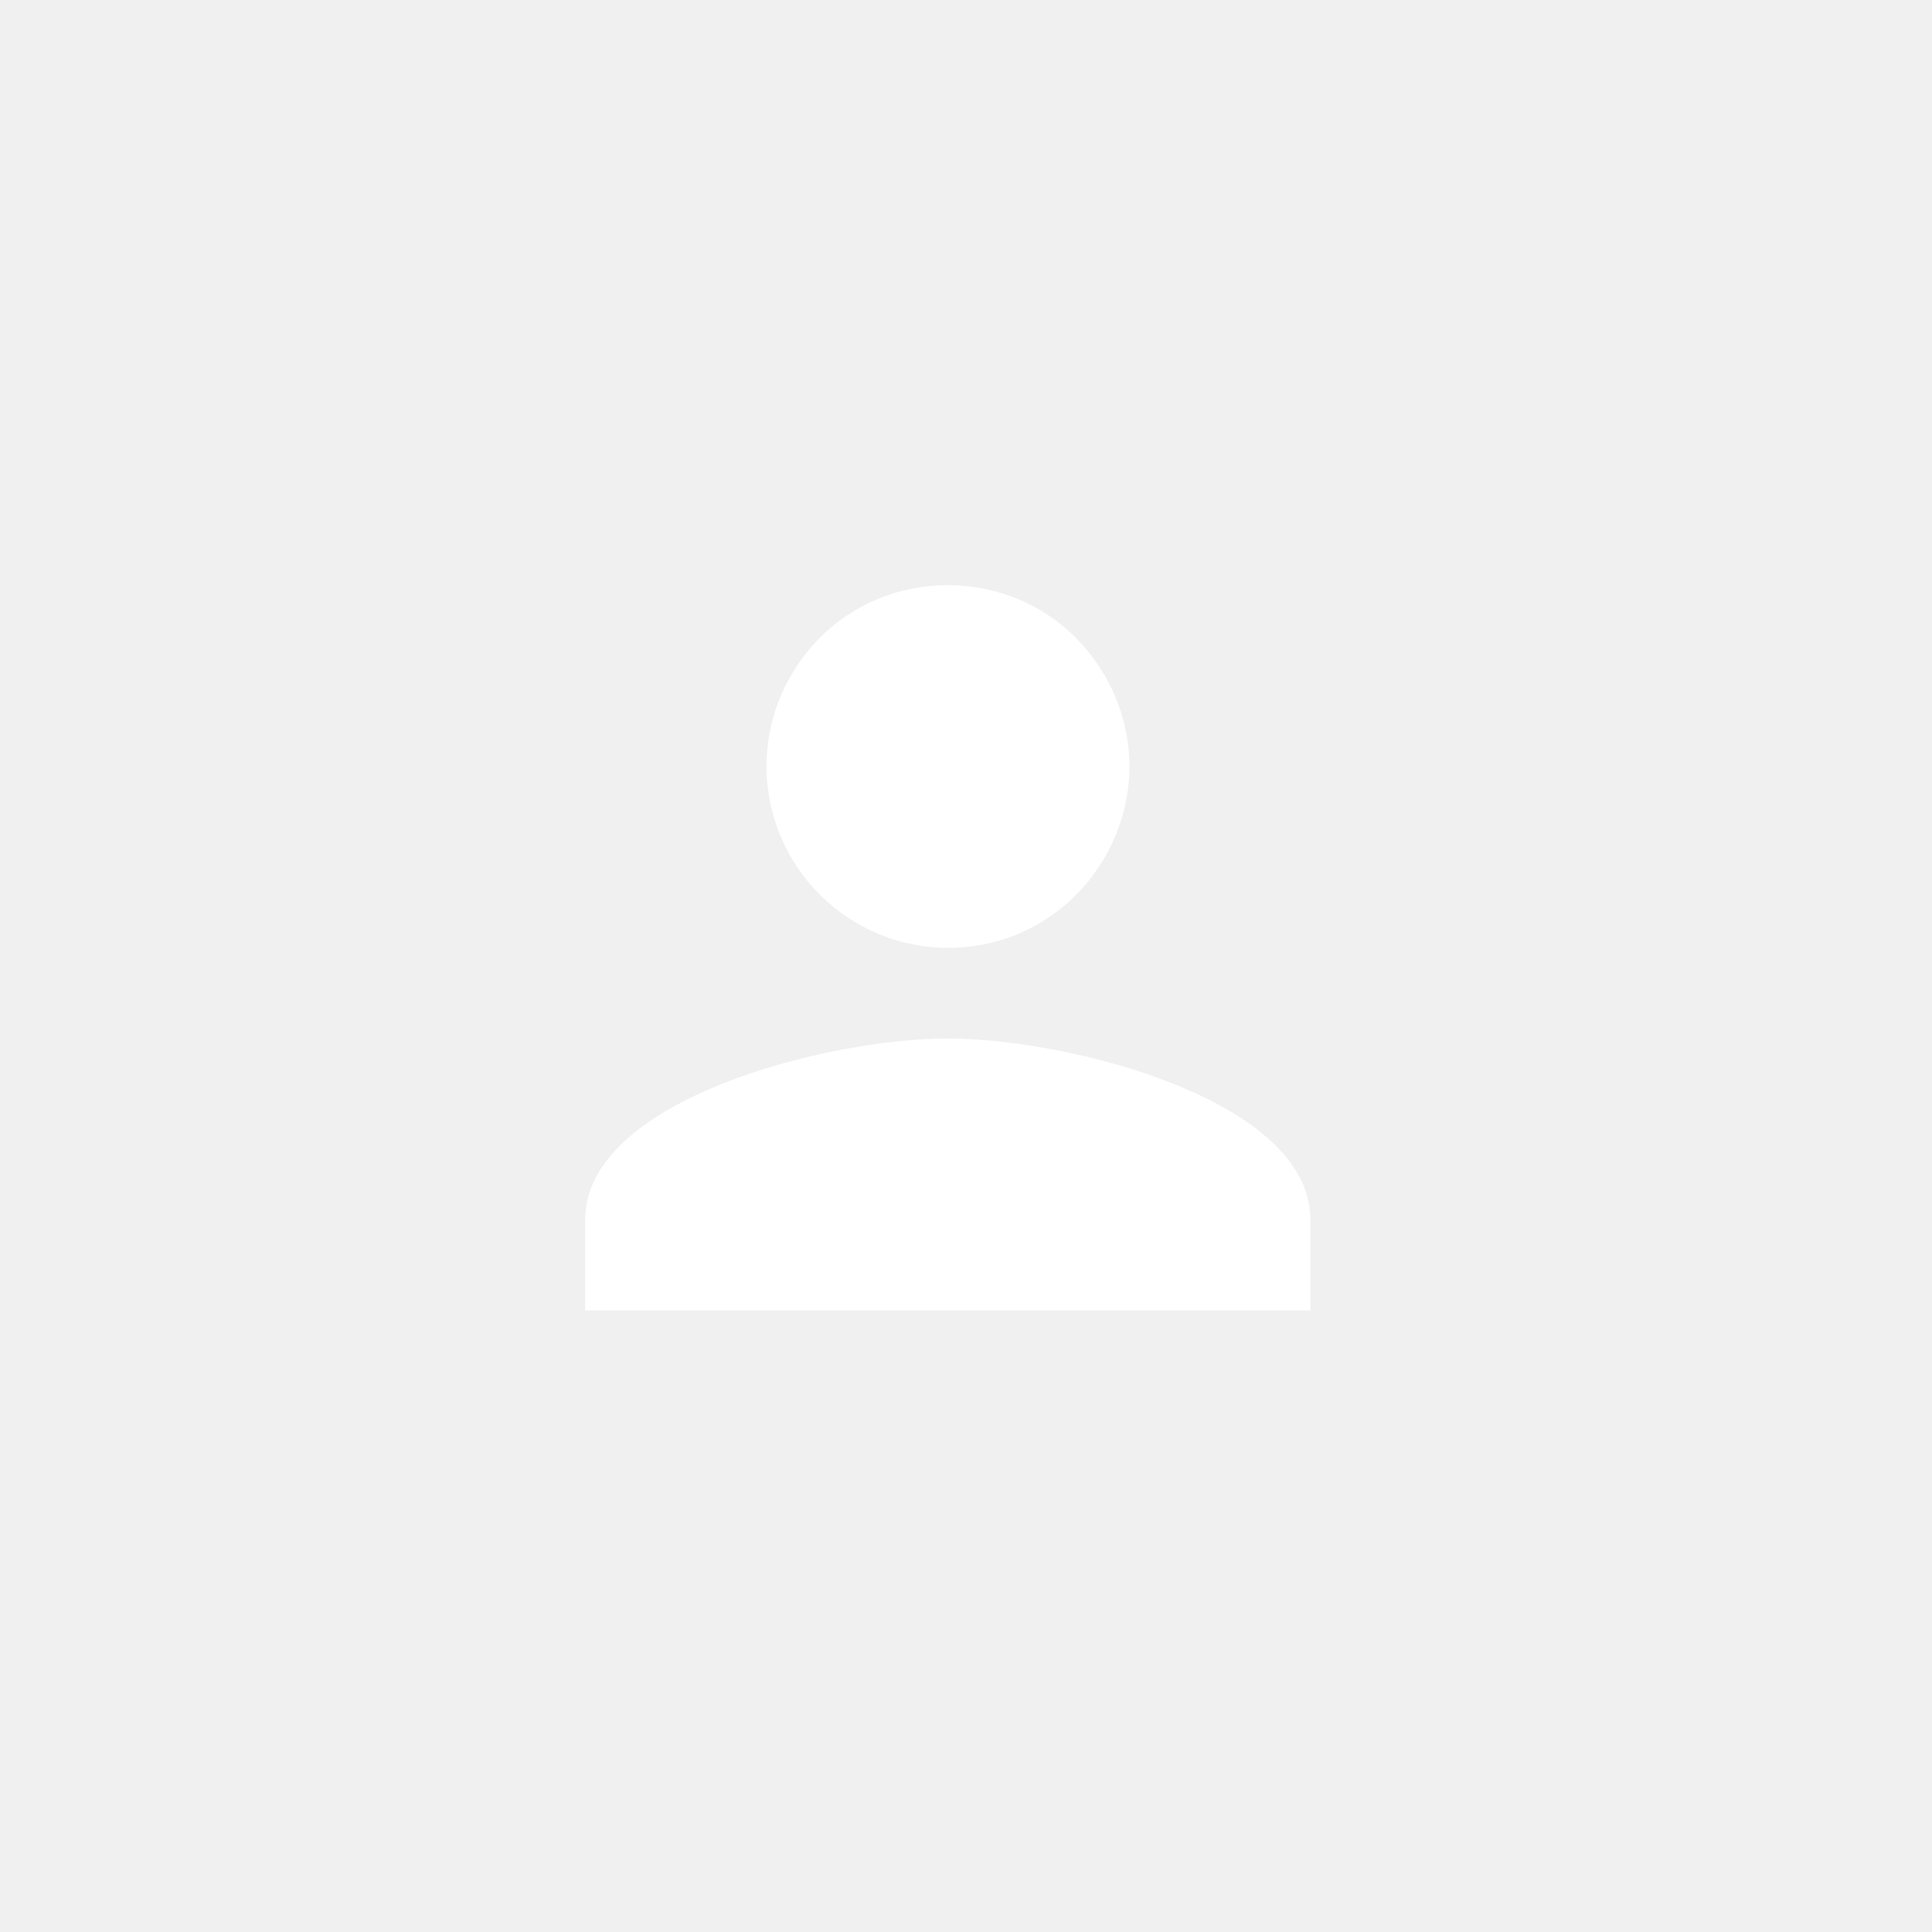
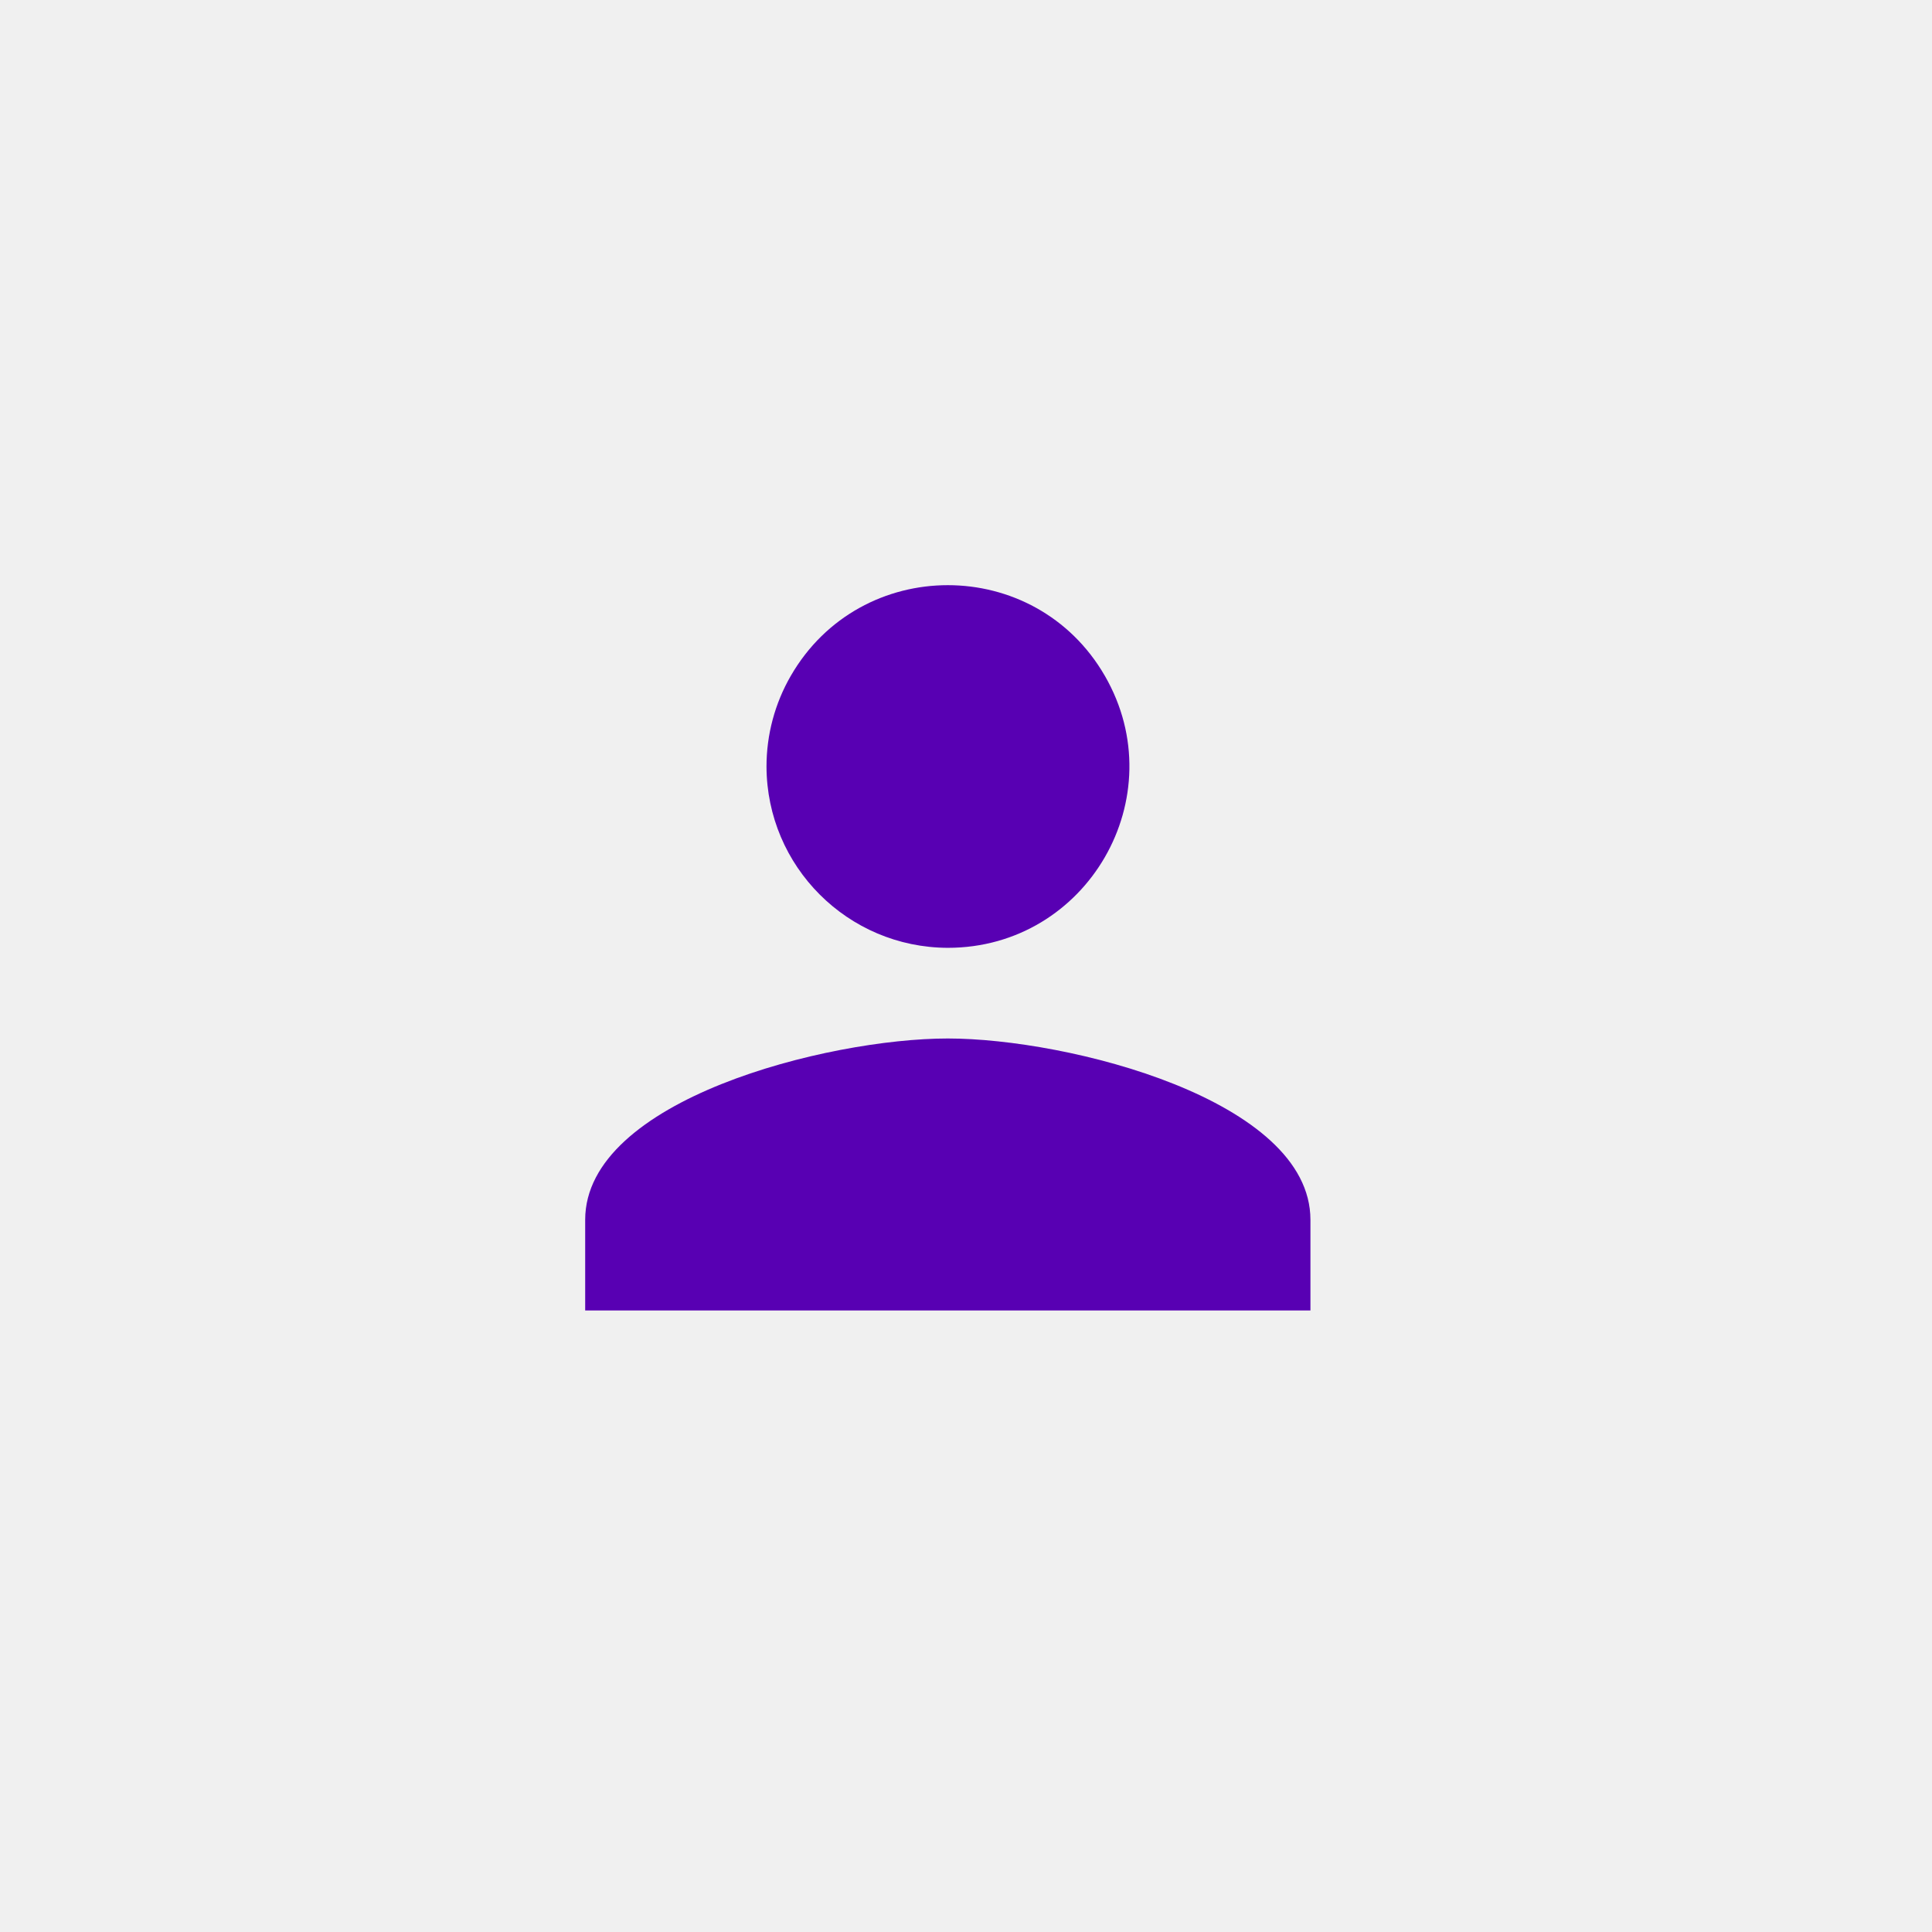
<svg xmlns="http://www.w3.org/2000/svg" viewBox="0 0 54 54">
-   <path fill="#fff" d="M26.492 26.492c3.901 0 6.34-4.223 4.389-7.602-1.951-3.379-6.827-3.379-8.778 0-.445.77-.679 1.644-.679 2.534.008 2.796 2.272 5.06 5.068 5.068Zm0 2.534c-3.358 0-10.136 1.71-10.136 5.068v2.534h20.271v-2.534c0-3.358-6.778-5.068-10.135-5.068Z" />
+   <path fill="#5800b3" d="M26.492 26.492c3.901 0 6.34-4.223 4.389-7.602-1.951-3.379-6.827-3.379-8.778 0-.445.77-.679 1.644-.679 2.534.008 2.796 2.272 5.06 5.068 5.068Zm0 2.534c-3.358 0-10.136 1.71-10.136 5.068v2.534h20.271v-2.534c0-3.358-6.778-5.068-10.135-5.068Z" />
</svg>
